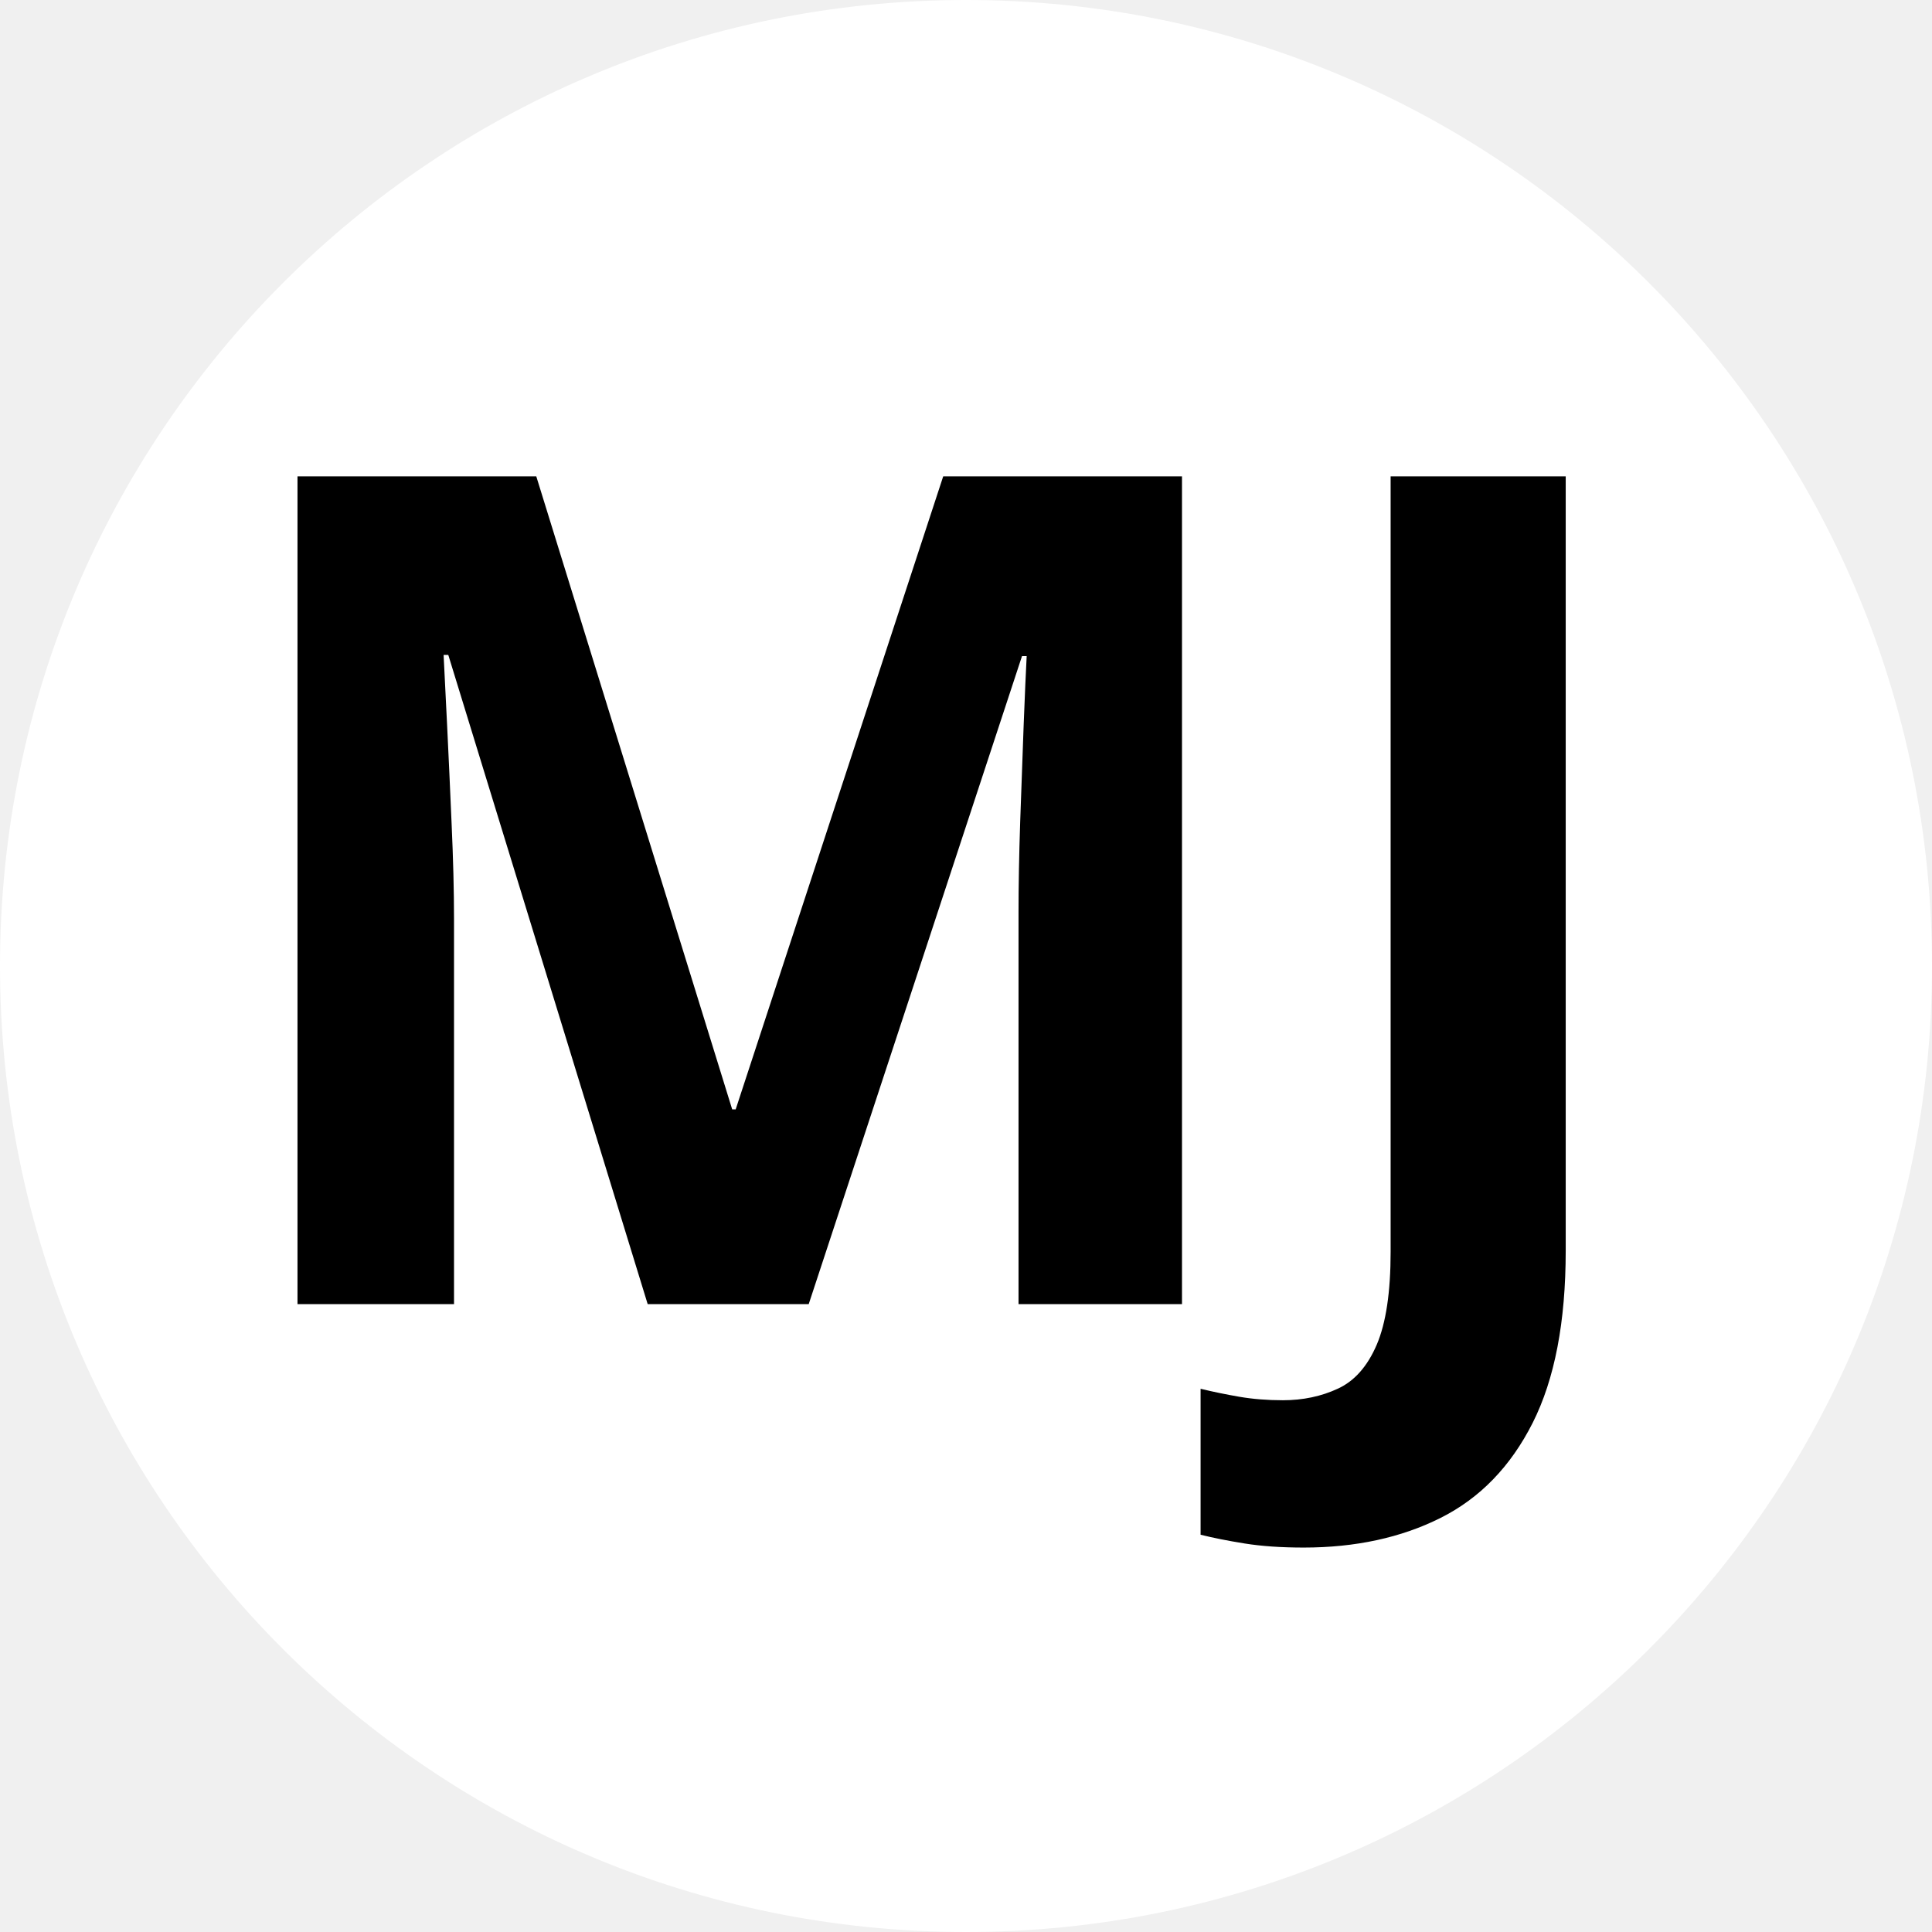
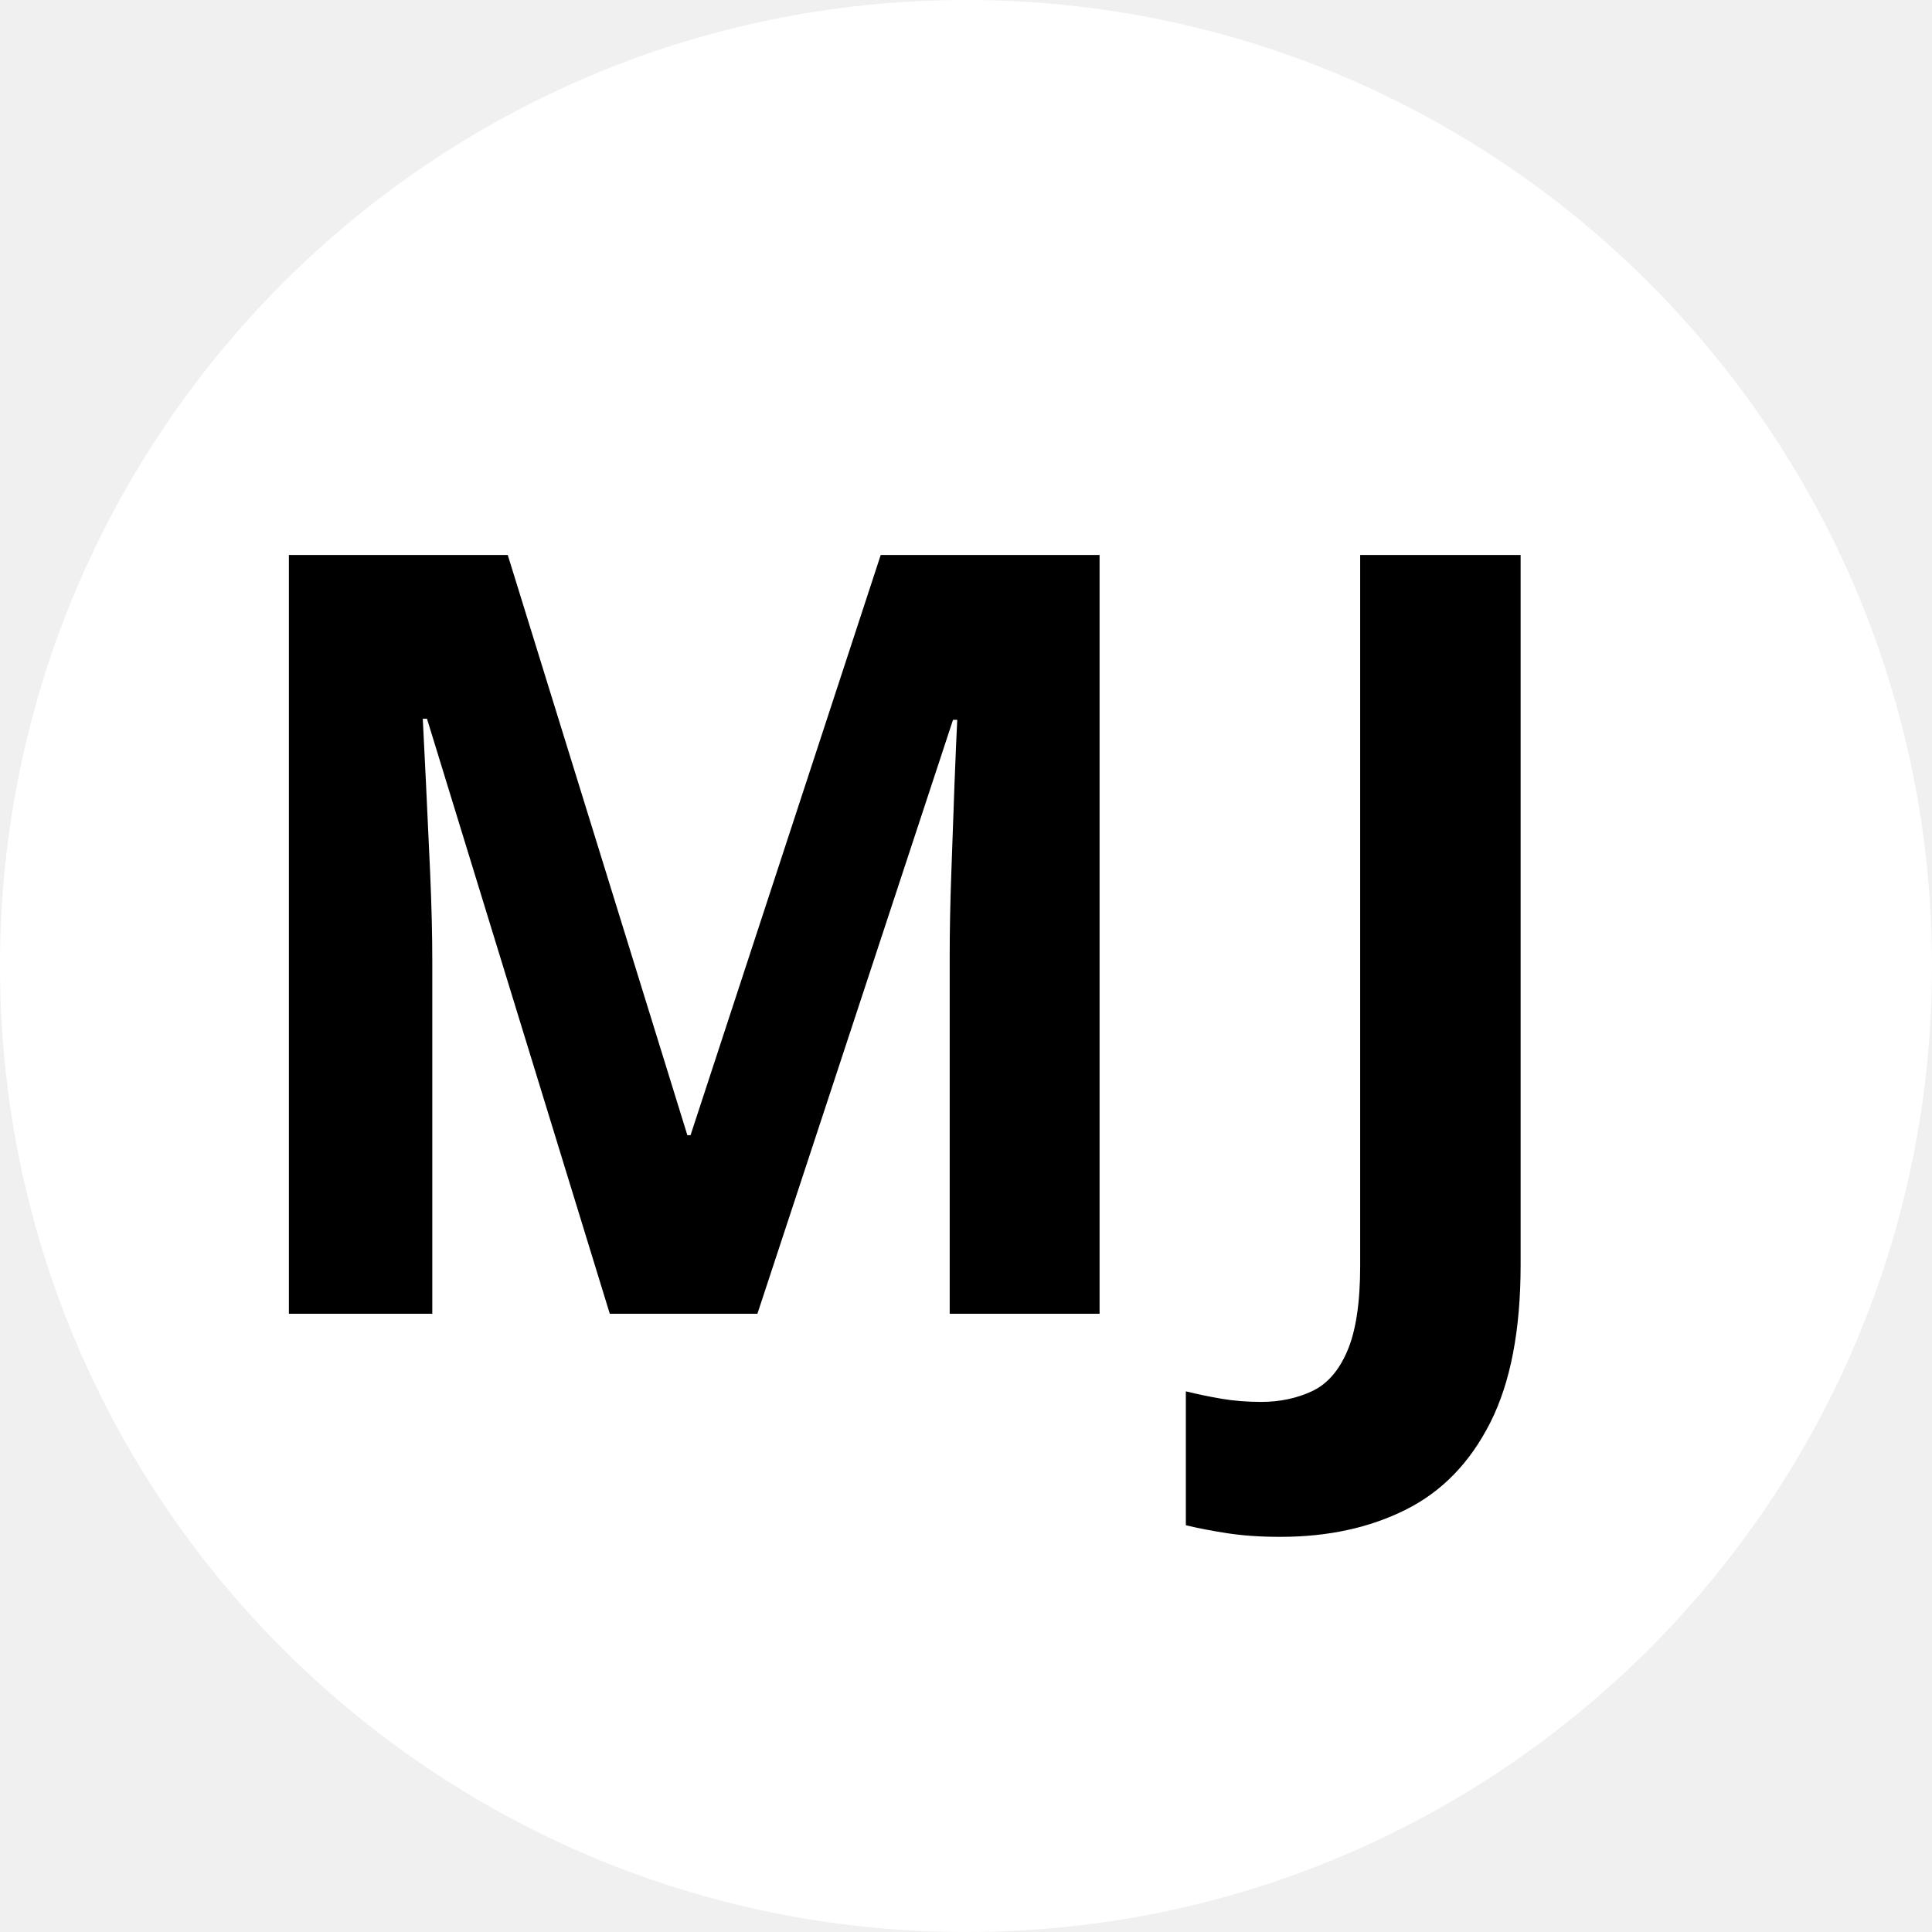
<svg xmlns="http://www.w3.org/2000/svg" width="200px" height="200px" viewBox="0 0 200 200" version="1.1">
  <g id="Favicon" stroke="none" stroke-width="1" fill="none" fill-rule="evenodd">
    <circle id="Oval" fill="#FFFFFF" fill-rule="nonzero" cx="100" cy="100" r="100" />
-     <text id="MJ" font-family="LucidaGrande-Bold, Lucida Grande" font-size="120" font-weight="bold" fill="#000000">
-       <tspan x="20" y="135">MJ</tspan>
-     </text>
+     <g id="Group" transform="translate(20, 30)" fill="#000000" font-family="LucidaGrande-Bold, Lucida Grande" font-size="110" font-weight="bold">
+       <text id="M">
+         <tspan x="0" y="106">M</tspan>
+       </text>
+       <text id="J">
+         <tspan x="110.9" y="106"> J</tspan>
+       </text>
+     </g>
  </g>
</svg>
